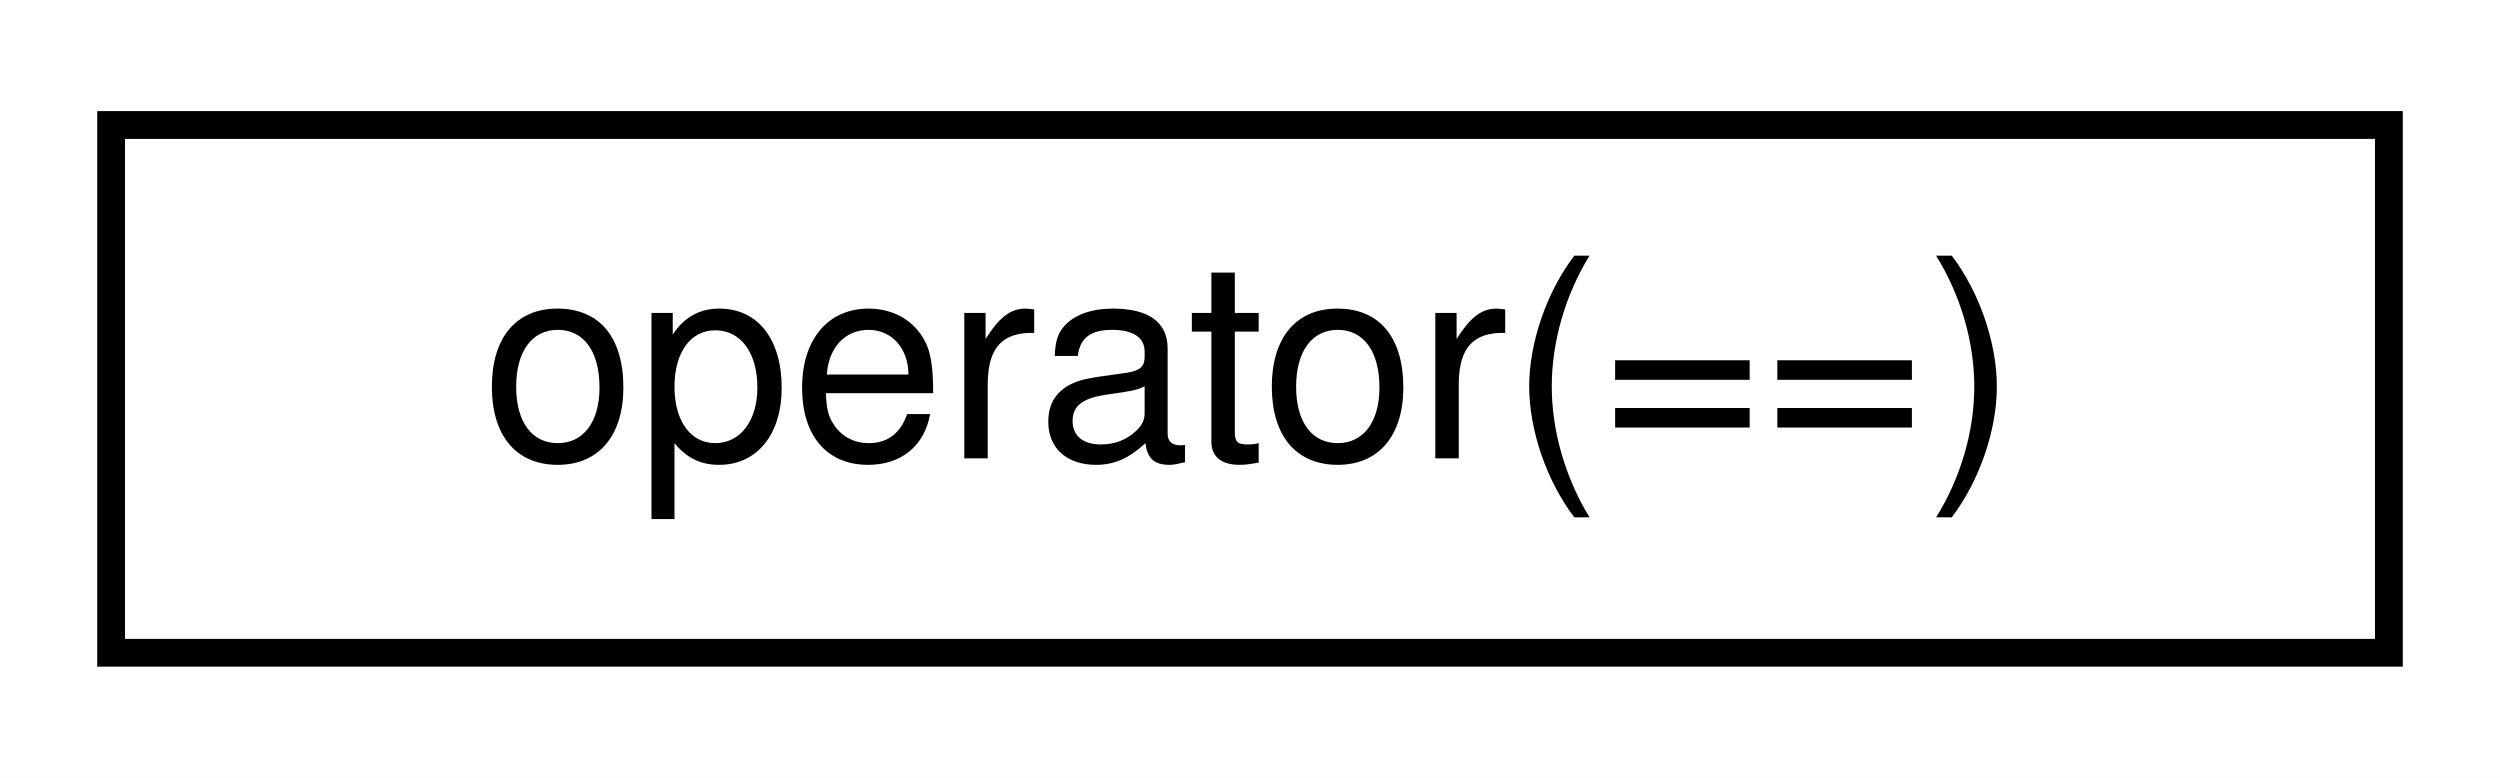
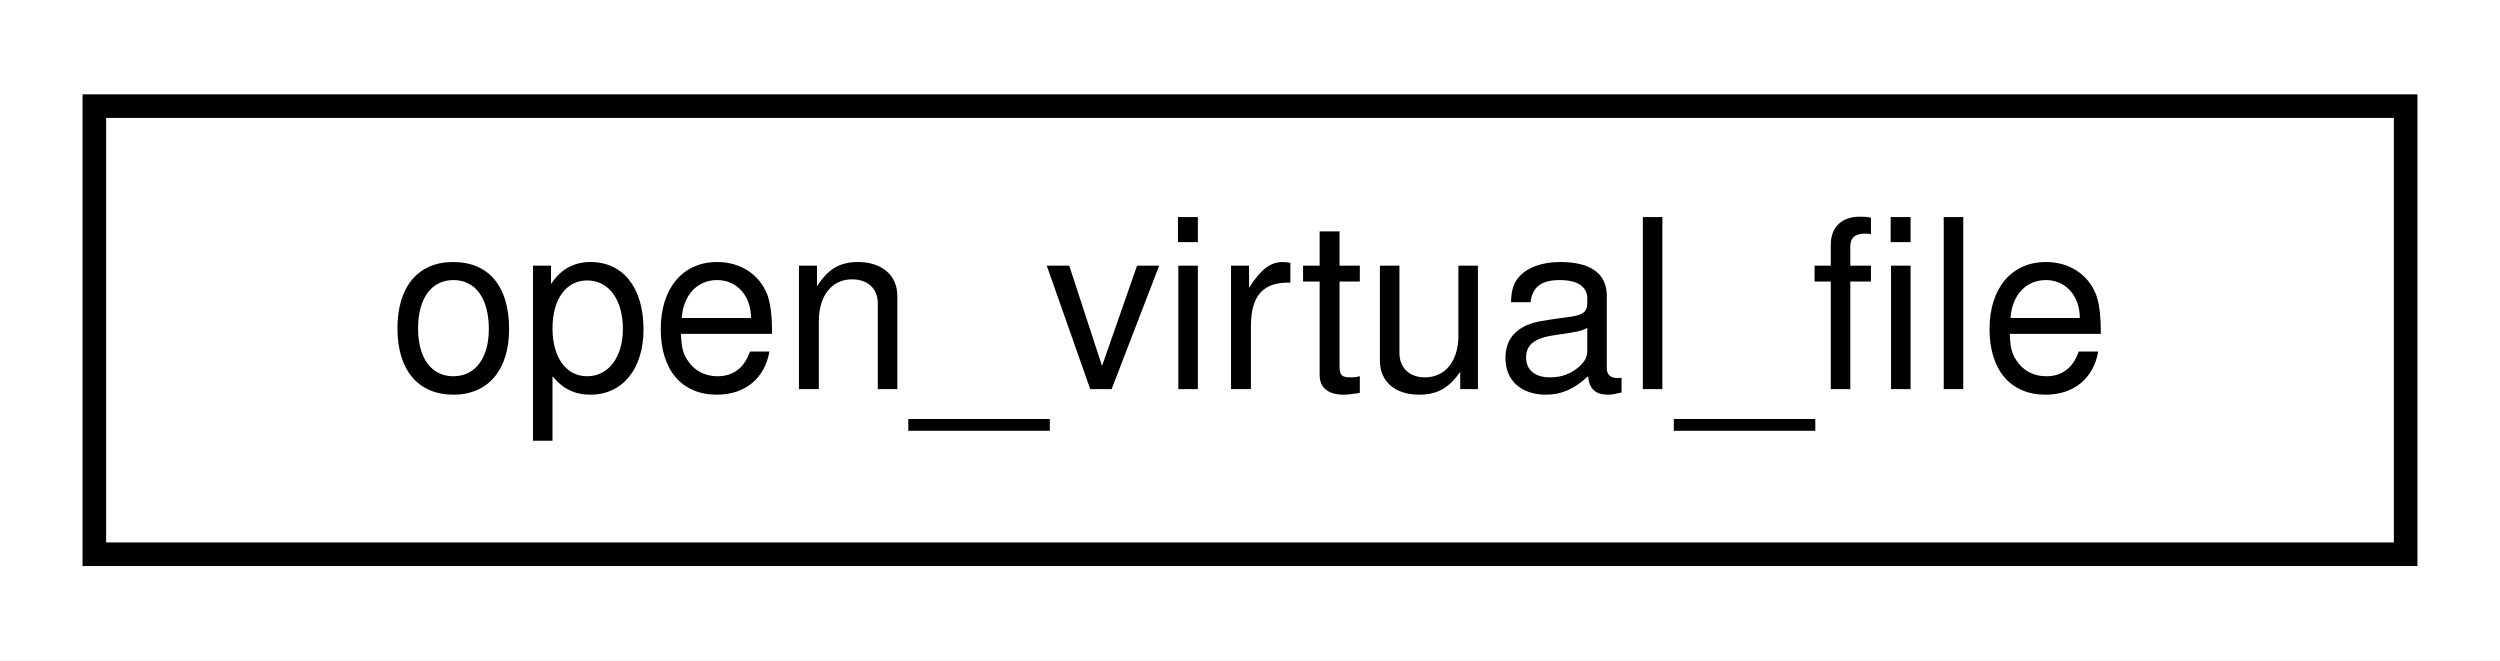
- <svg xmlns="http://www.w3.org/2000/svg" xmlns:xlink="http://www.w3.org/1999/xlink" width="90pt" height="28pt" viewBox="0.00 0.00 90.00 28.00">
+ <svg xmlns="http://www.w3.org/2000/svg" xmlns:xlink="http://www.w3.org/1999/xlink" width="106pt" height="28pt" viewBox="0.00 0.00 106.00 28.00">
  <g id="graph0" class="graph" transform="scale(1 1) rotate(0) translate(4 24)">
-     <polygon fill="white" stroke="transparent" points="-4,4 -4,-24 86,-24 86,4 -4,4" />
+     <polygon fill="white" stroke="transparent" points="-4,4 -4,-24 102,-24 102,4 -4,4" />
    <g id="node1" class="node">
      <g id="a_node1">
-         <a xlink:href="group__time__manager__mod.html#interfacetime__manager__mod_1_1operator_07_0a_0a_08" target="_top" xlink:title="Operator override interface for use with time_type.">
-           <polygon fill="white" stroke="black" points="0,-0.5 0,-19.5 82,-19.5 82,-0.5 0,-0.5" />
-           <text text-anchor="middle" x="41" y="-7.5" font-family="Helvetica,sans-Serif" font-size="10.00">operator(==)</text>
+         <a xlink:href="group__fms2__io__mod.html#interfacefms2__io__mod_1_1open__virtual__file" target="_top" xlink:title="Creates a diskless netcdf or domain file.">
+           <polygon fill="white" stroke="black" points="0,-0.5 0,-19.5 98,-19.5 98,-0.5 0,-0.5" />
+           <text text-anchor="middle" x="49" y="-7.5" font-family="Helvetica,sans-Serif" font-size="10.00">open_virtual_file</text>
        </a>
      </g>
    </g>
  </g>
</svg>
